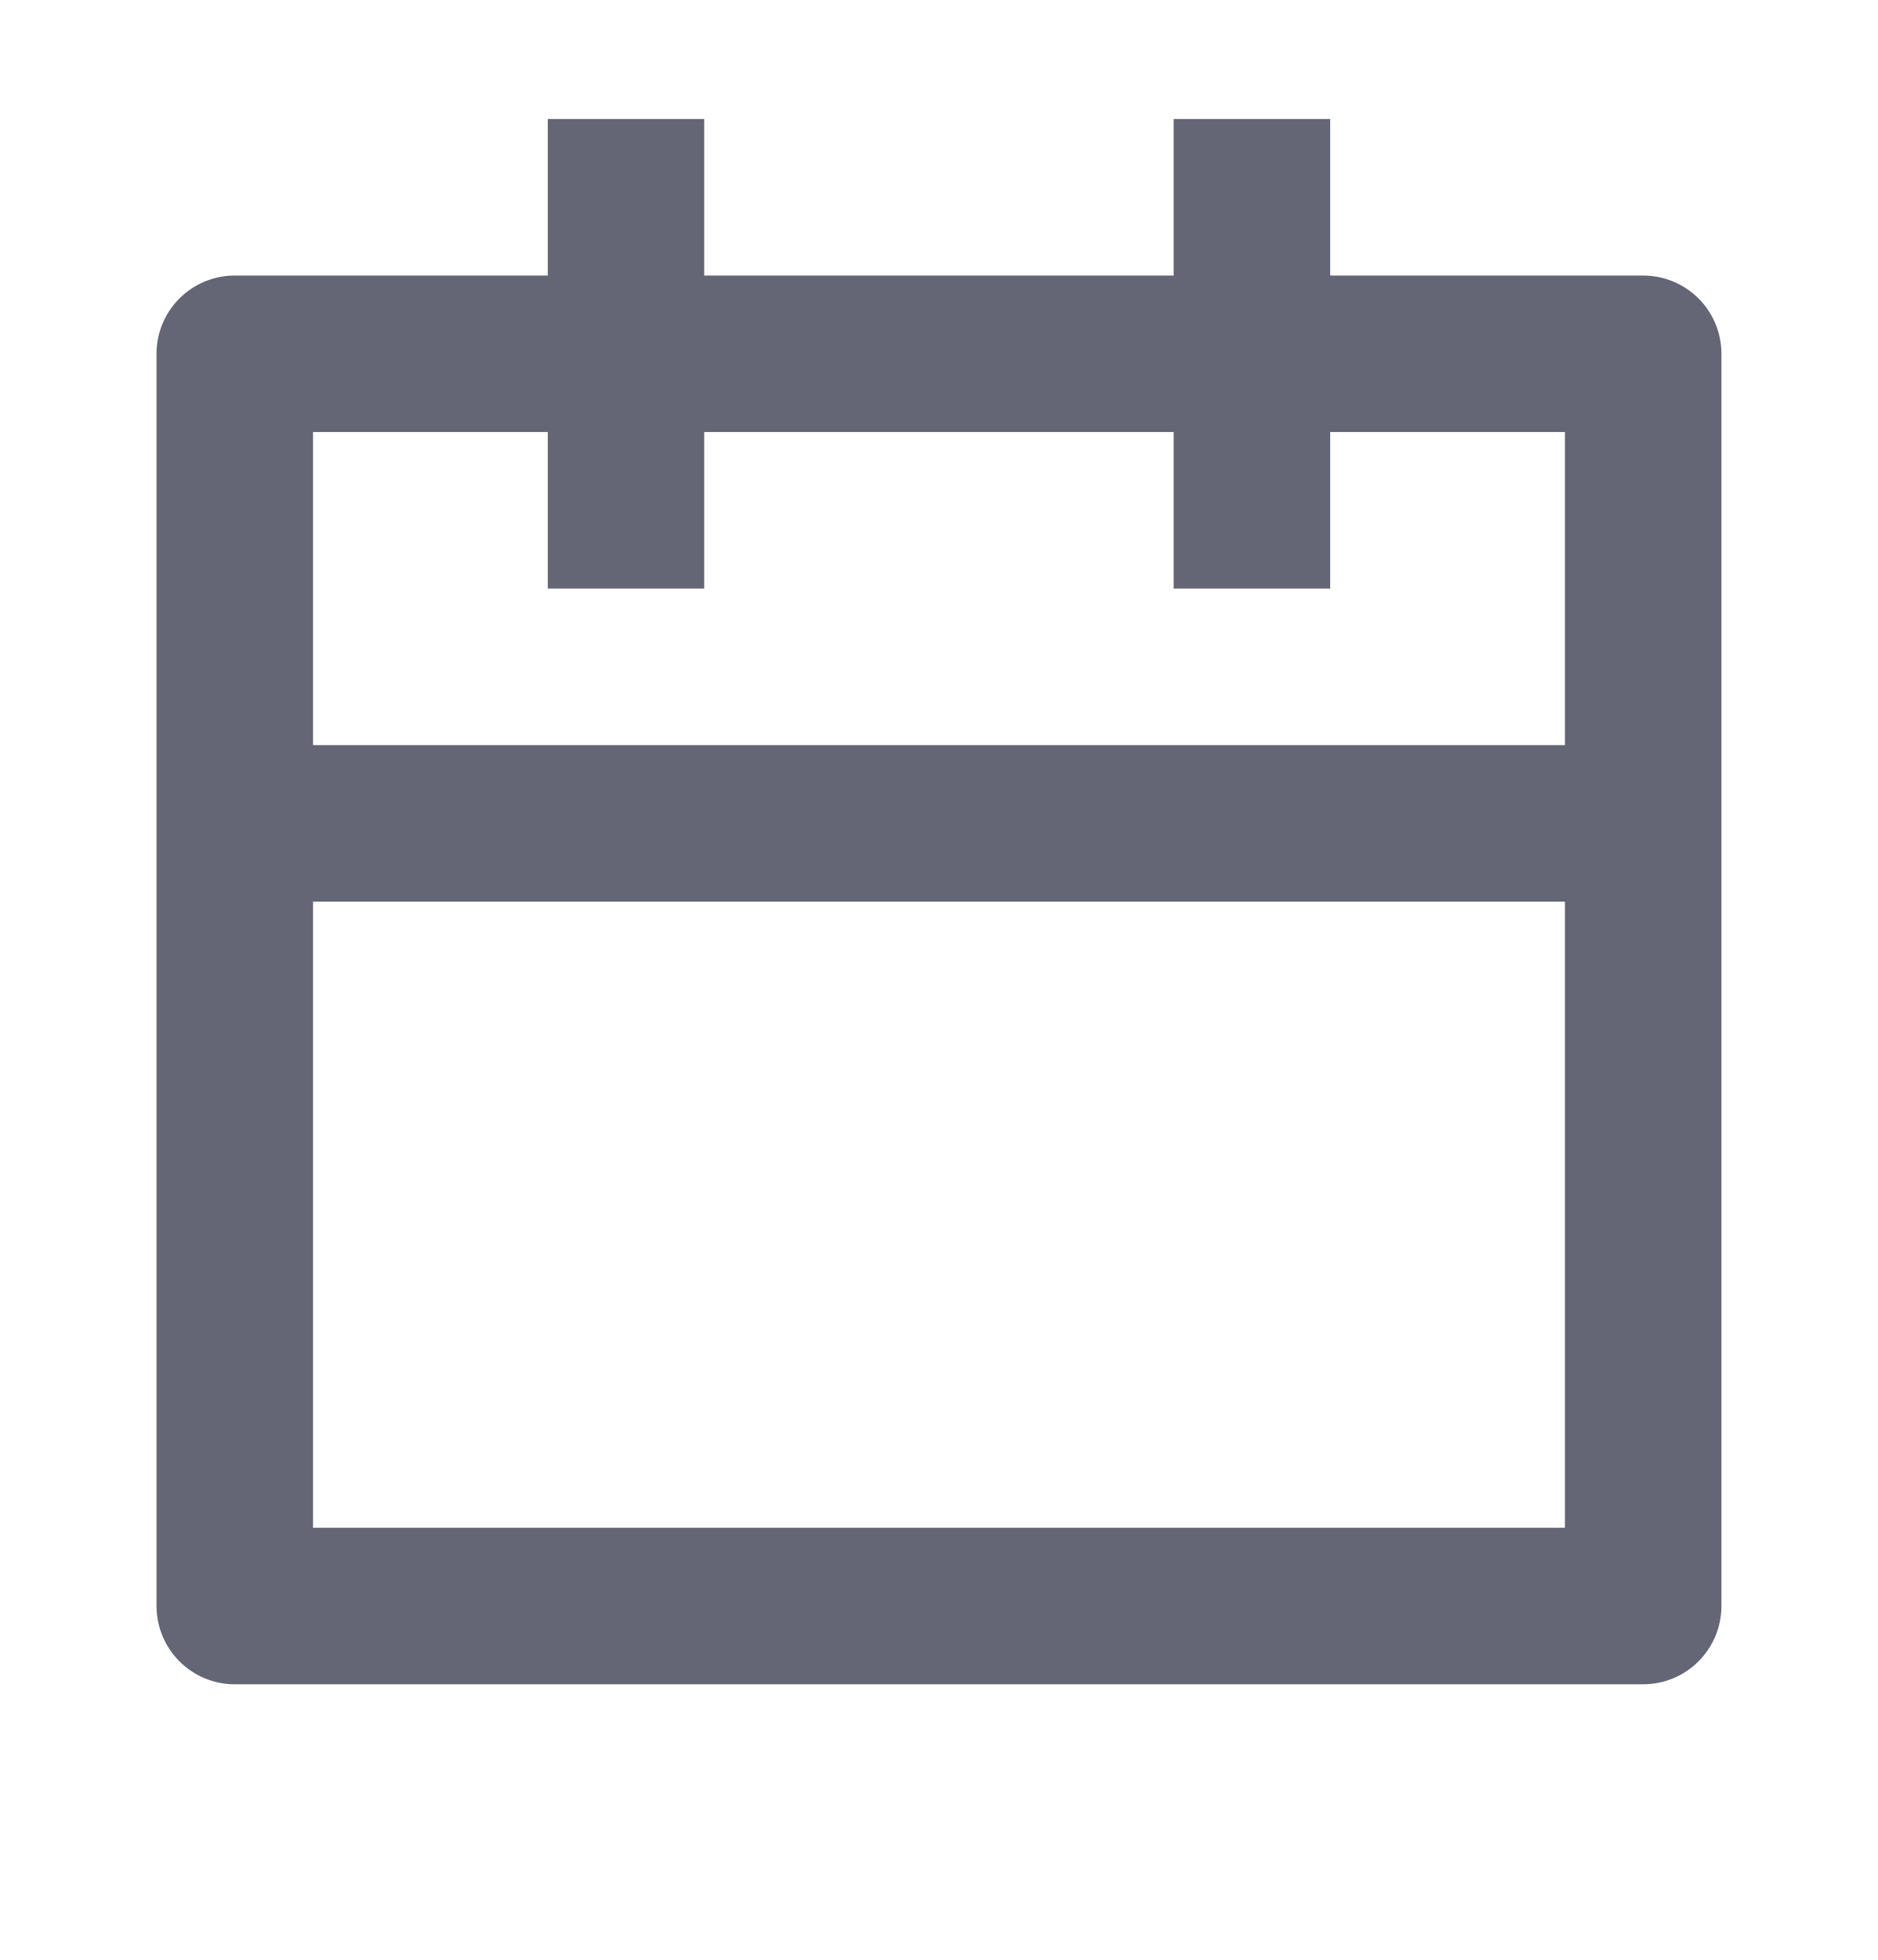
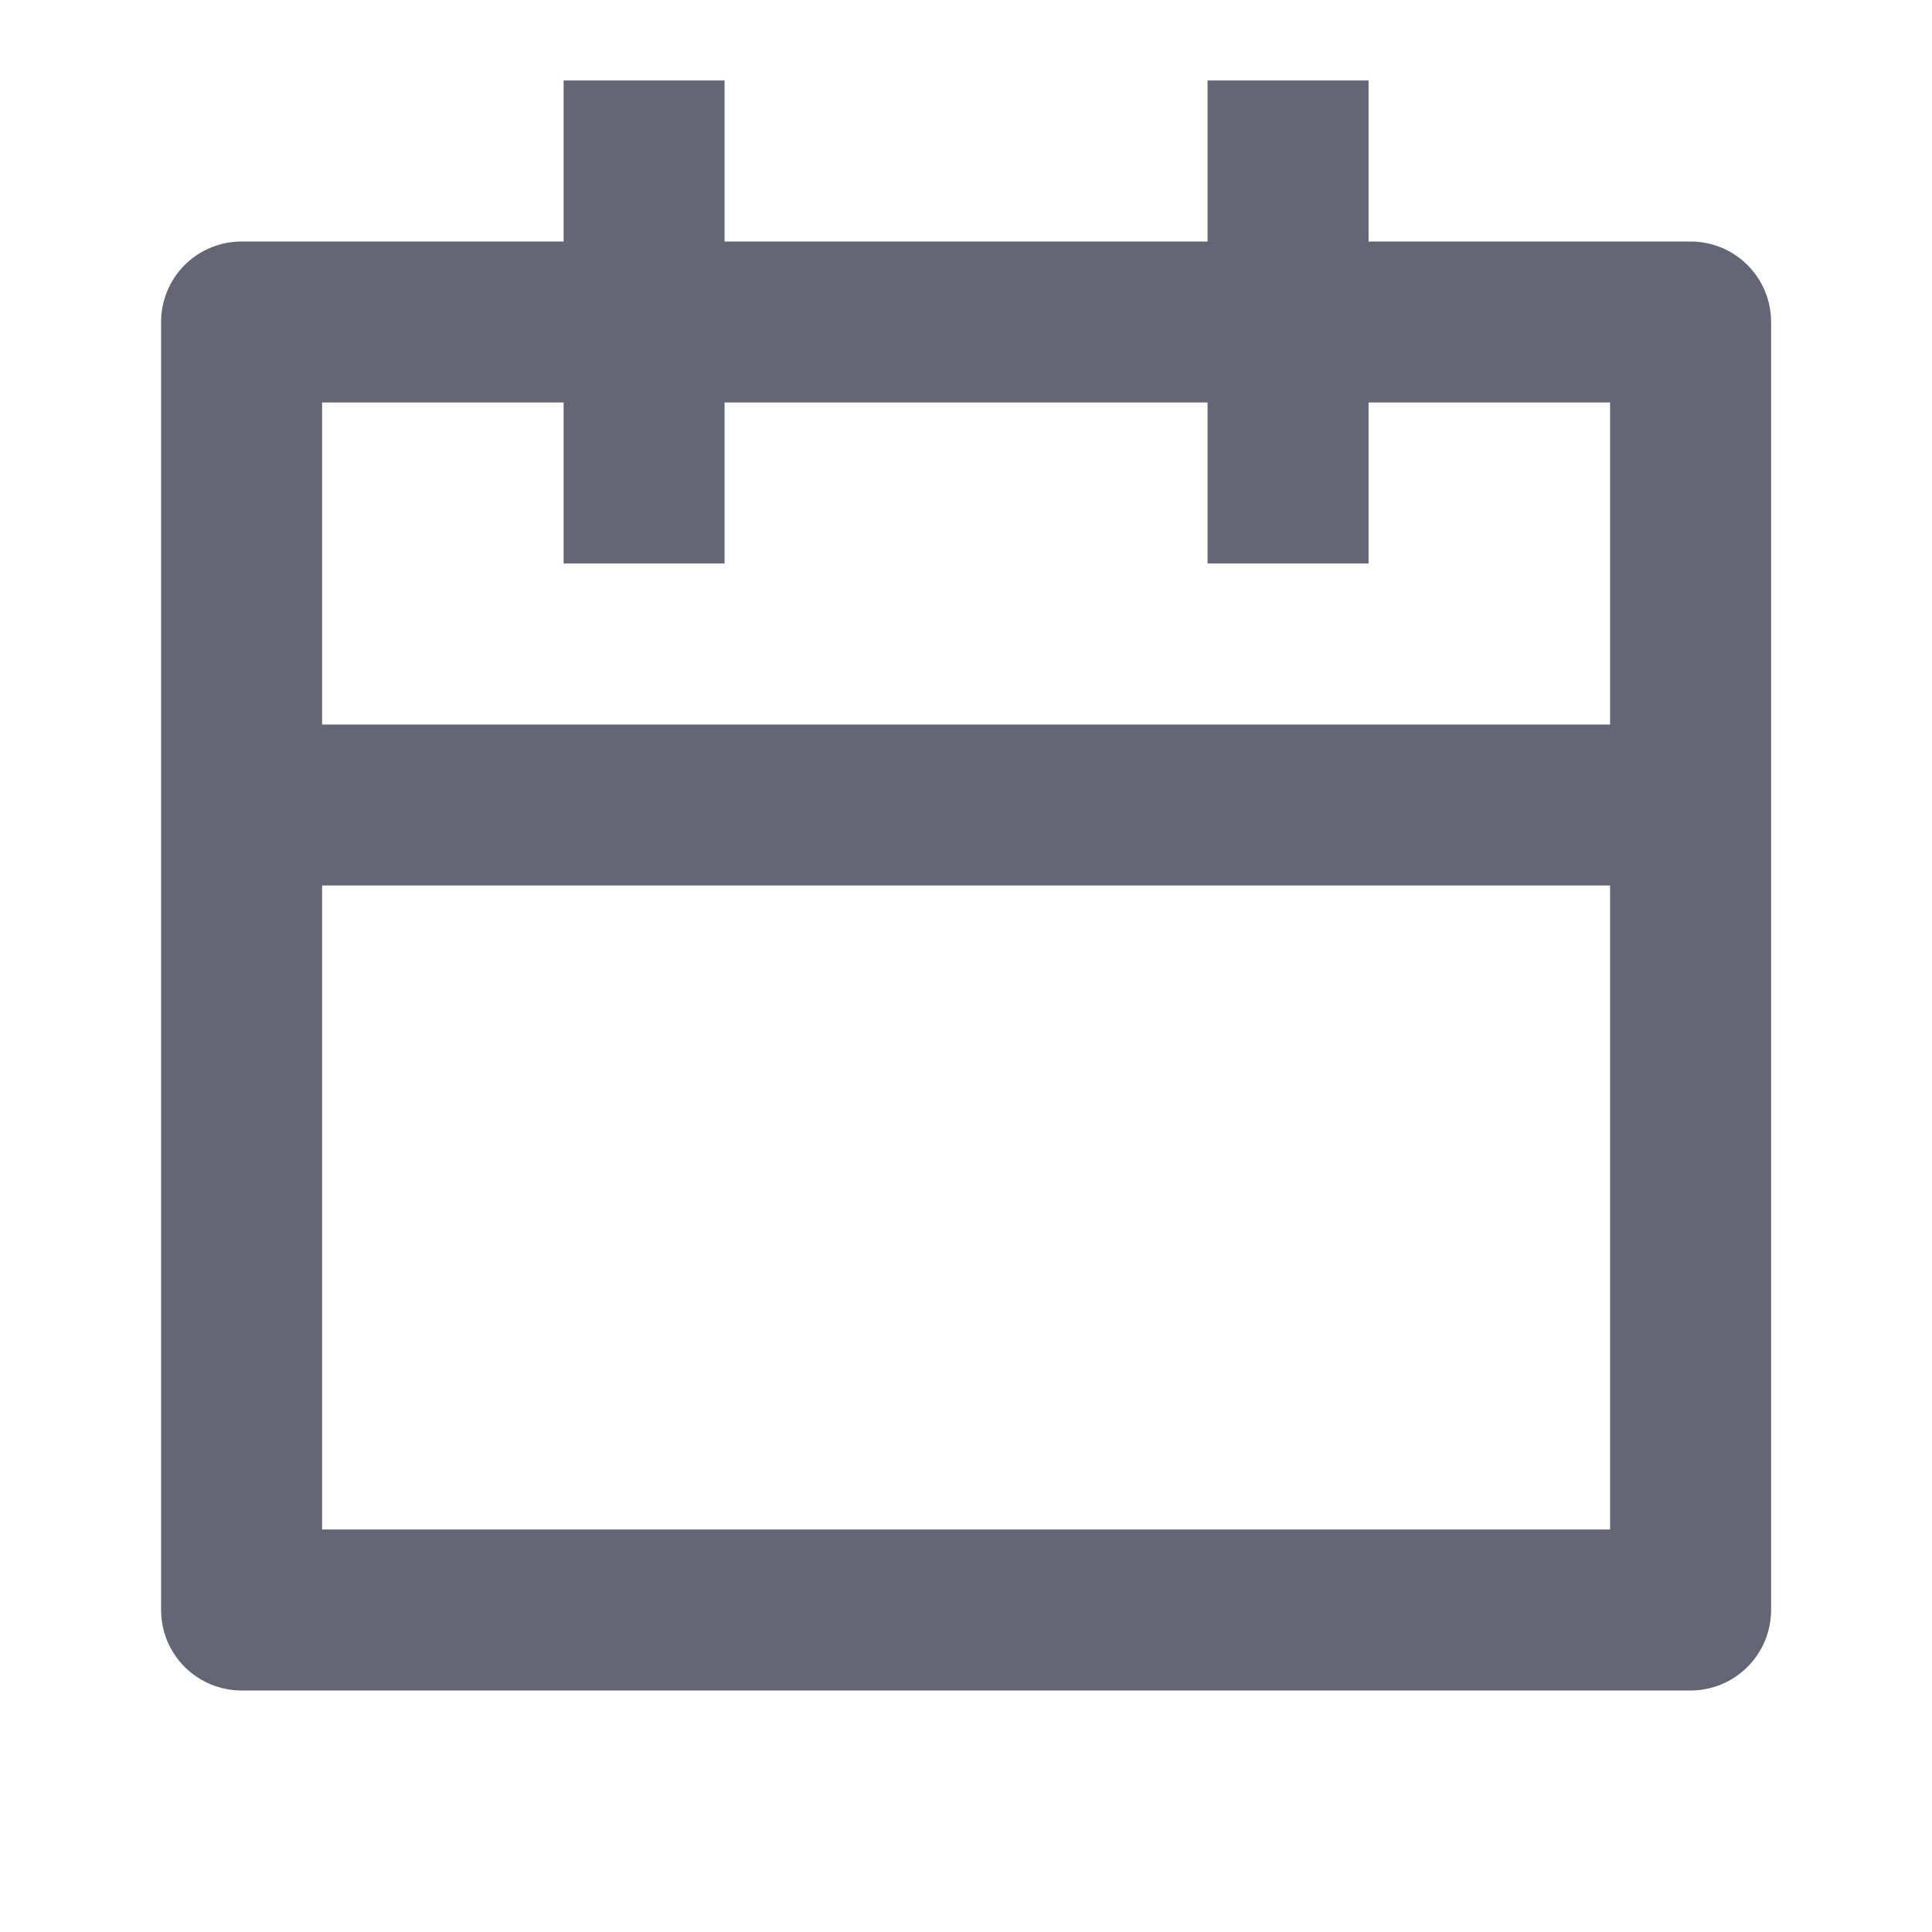
- <svg xmlns="http://www.w3.org/2000/svg" width="23" height="24" viewBox="0 0 23 24" fill="none">
-   <path d="M8.625 1.457V3.374H14.375V1.457H16.292V3.374H20.125C20.38 3.374 20.623 3.475 20.803 3.654C20.983 3.834 21.084 4.078 21.084 4.332V19.665C21.084 19.919 20.983 20.163 20.803 20.343C20.623 20.523 20.38 20.624 20.125 20.624H2.875C2.621 20.624 2.377 20.523 2.198 20.343C2.018 20.163 1.917 19.919 1.917 19.665V4.332C1.917 4.078 2.018 3.834 2.198 3.654C2.377 3.475 2.621 3.374 2.875 3.374H6.709V1.457H8.625ZM19.167 11.04H3.834V18.707H19.167V11.04ZM6.709 5.29H3.834V9.124H19.167V5.29H16.292V7.207H14.375V5.29H8.625V7.207H6.709V5.29Z" fill="#646676" />
+ <svg xmlns="http://www.w3.org/2000/svg" width="32" height="32" viewBox="0 0 32 32" fill="none">
+   <path d="M12.001 1.333V4H20.001V1.333H22.668V4H28.001C28.355 4 28.694 4.14 28.944 4.39C29.194 4.64 29.335 4.979 29.335 5.333V26.666C29.335 27.02 29.194 27.359 28.944 27.609C28.694 27.859 28.355 28 28.001 28H4.001C3.648 28 3.309 27.859 3.058 27.609C2.808 27.359 2.668 27.02 2.668 26.666V5.333C2.668 4.979 2.808 4.64 3.058 4.39C3.309 4.14 3.648 4 4.001 4H9.335V1.333H12.001ZM26.668 14.666H5.335V25.333H26.668V14.666ZM9.335 6.666H5.335V12H26.668V6.666H22.668V9.333H20.001V6.666H12.001V9.333H9.335V6.666Z" fill="#646676" />
</svg>
